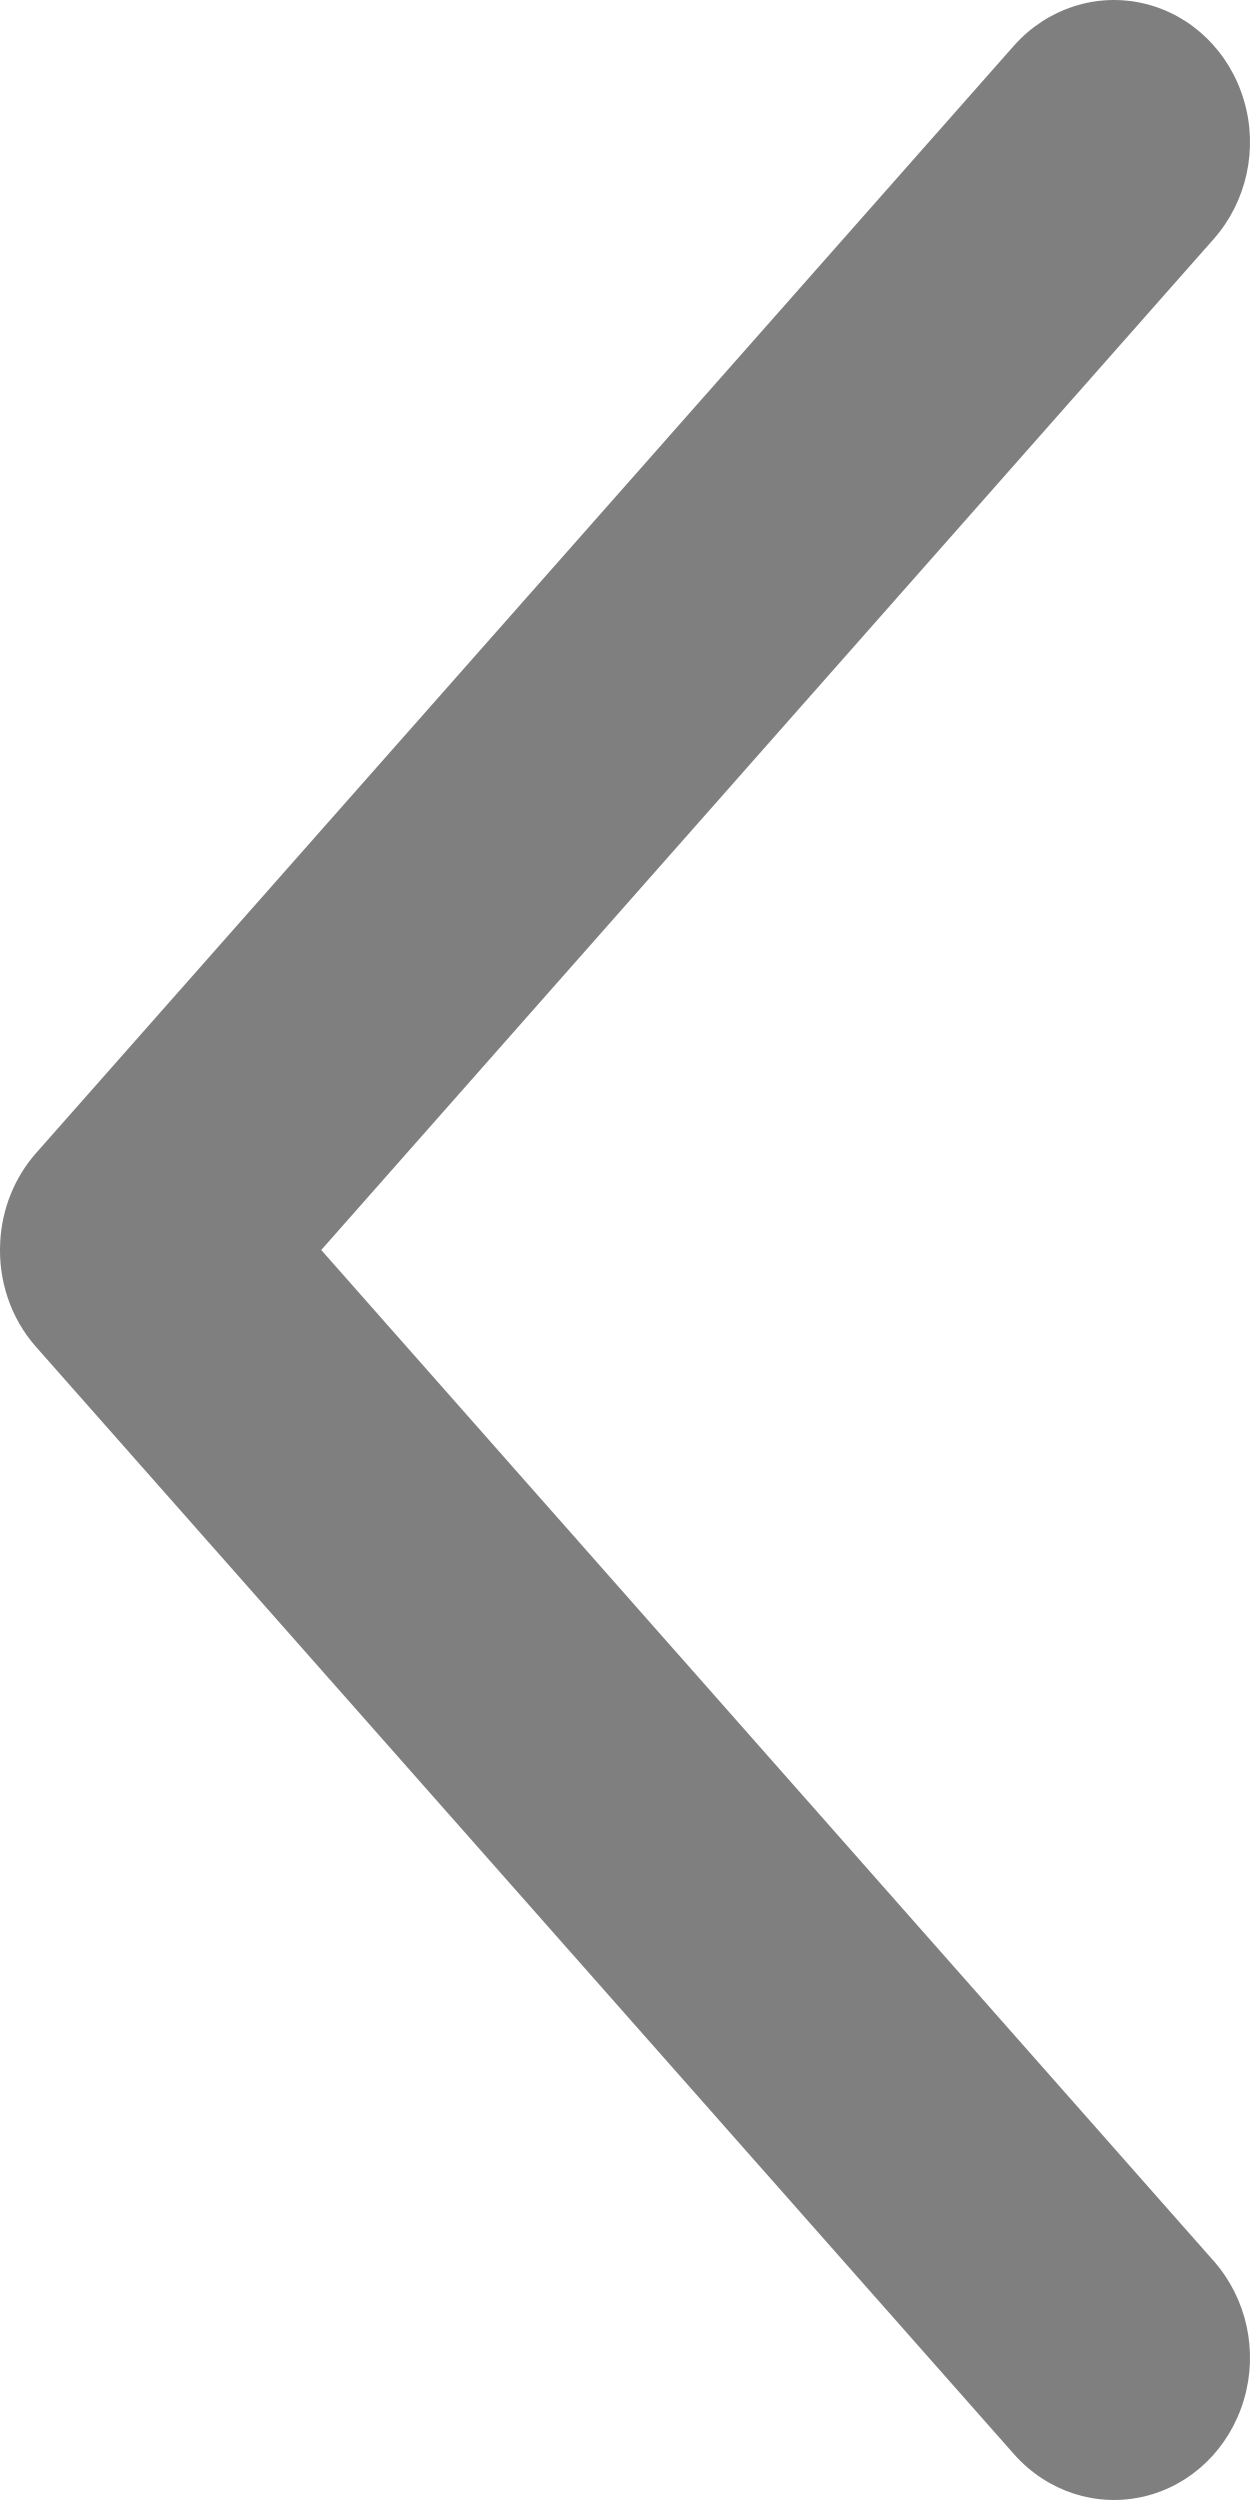
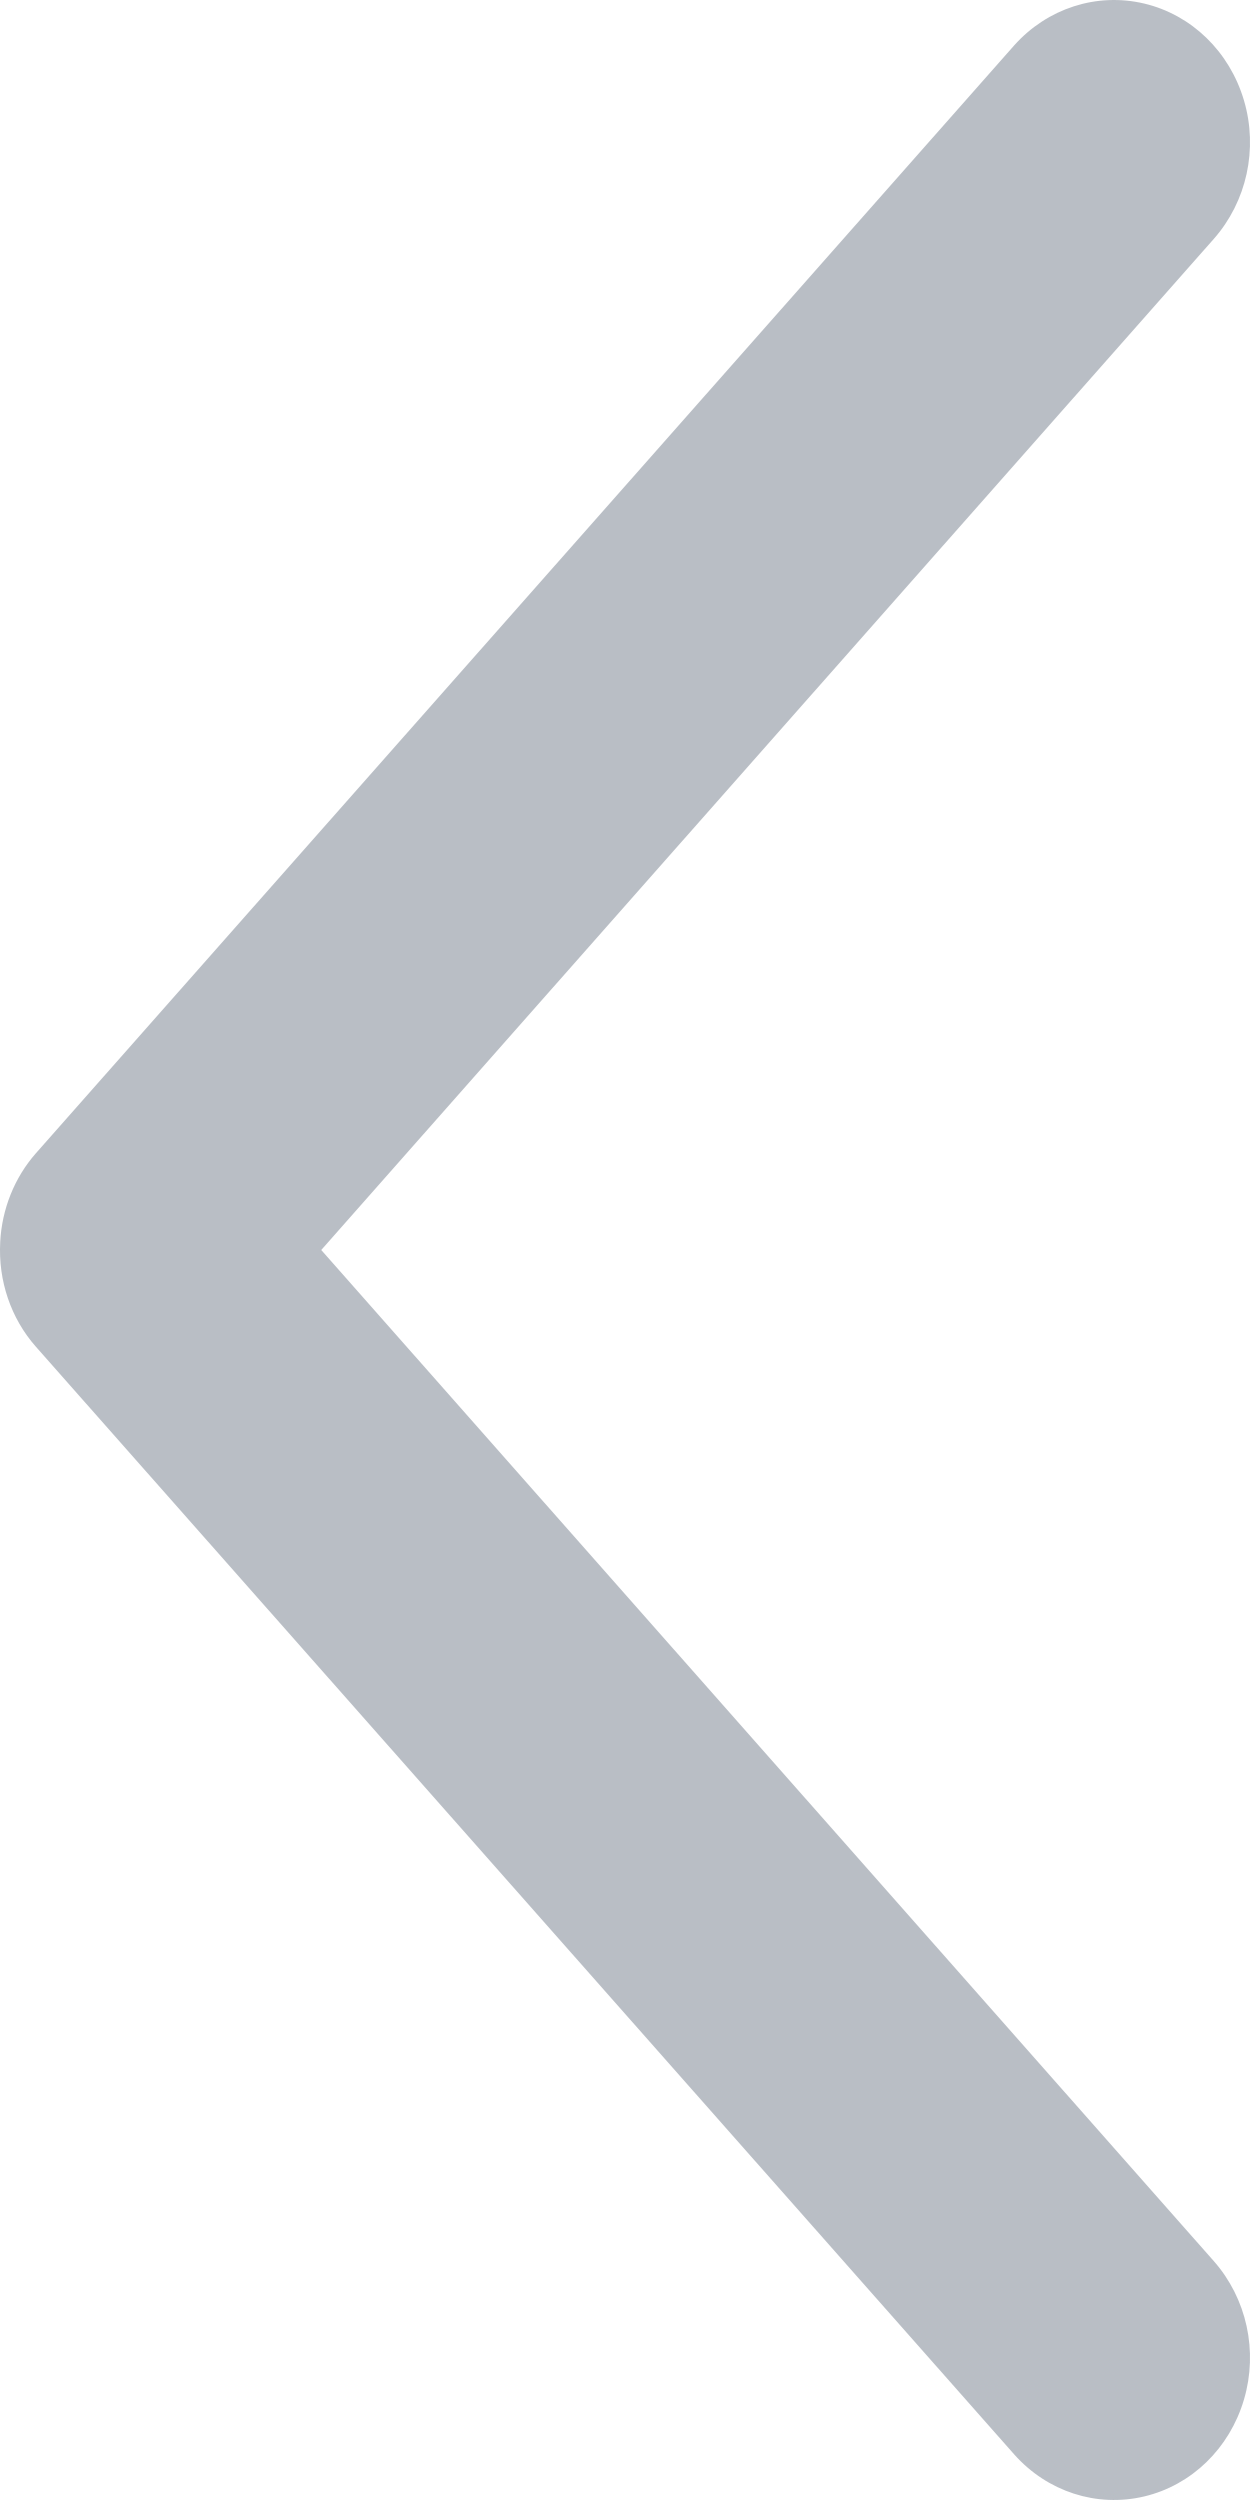
<svg xmlns="http://www.w3.org/2000/svg" width="6" height="12" viewBox="0 0 6 12" fill="none">
-   <path fill-rule="evenodd" clip-rule="evenodd" d="M0.001 5.962C0.009 5.803 0.07 5.652 0.172 5.536L4.868 0.218C5.027 0.04 5.264 -0.037 5.492 0.017C5.72 0.071 5.902 0.248 5.971 0.482C6.04 0.715 5.984 0.968 5.826 1.147L1.542 6L5.826 10.853C5.984 11.032 6.04 11.285 5.971 11.518C5.902 11.752 5.72 11.929 5.492 11.983C5.264 12.037 5.027 11.96 4.868 11.781L0.172 6.464C0.052 6.328 -0.009 6.147 0.001 5.962Z" fill="#000000" fill-opacity="0.5" />
+   <path fill-rule="evenodd" clip-rule="evenodd" d="M0.001 5.962C0.009 5.803 0.07 5.652 0.172 5.536L4.868 0.218C5.027 0.04 5.264 -0.037 5.492 0.017C5.72 0.071 5.902 0.248 5.971 0.482C6.04 0.715 5.984 0.968 5.826 1.147L1.542 6L5.826 10.853C5.984 11.032 6.04 11.285 5.971 11.518C5.902 11.752 5.72 11.929 5.492 11.983C5.264 12.037 5.027 11.96 4.868 11.781L0.172 6.464C0.052 6.328 -0.009 6.147 0.001 5.962Z" fill="#747E8D" fill-opacity="0.5" />
</svg>
